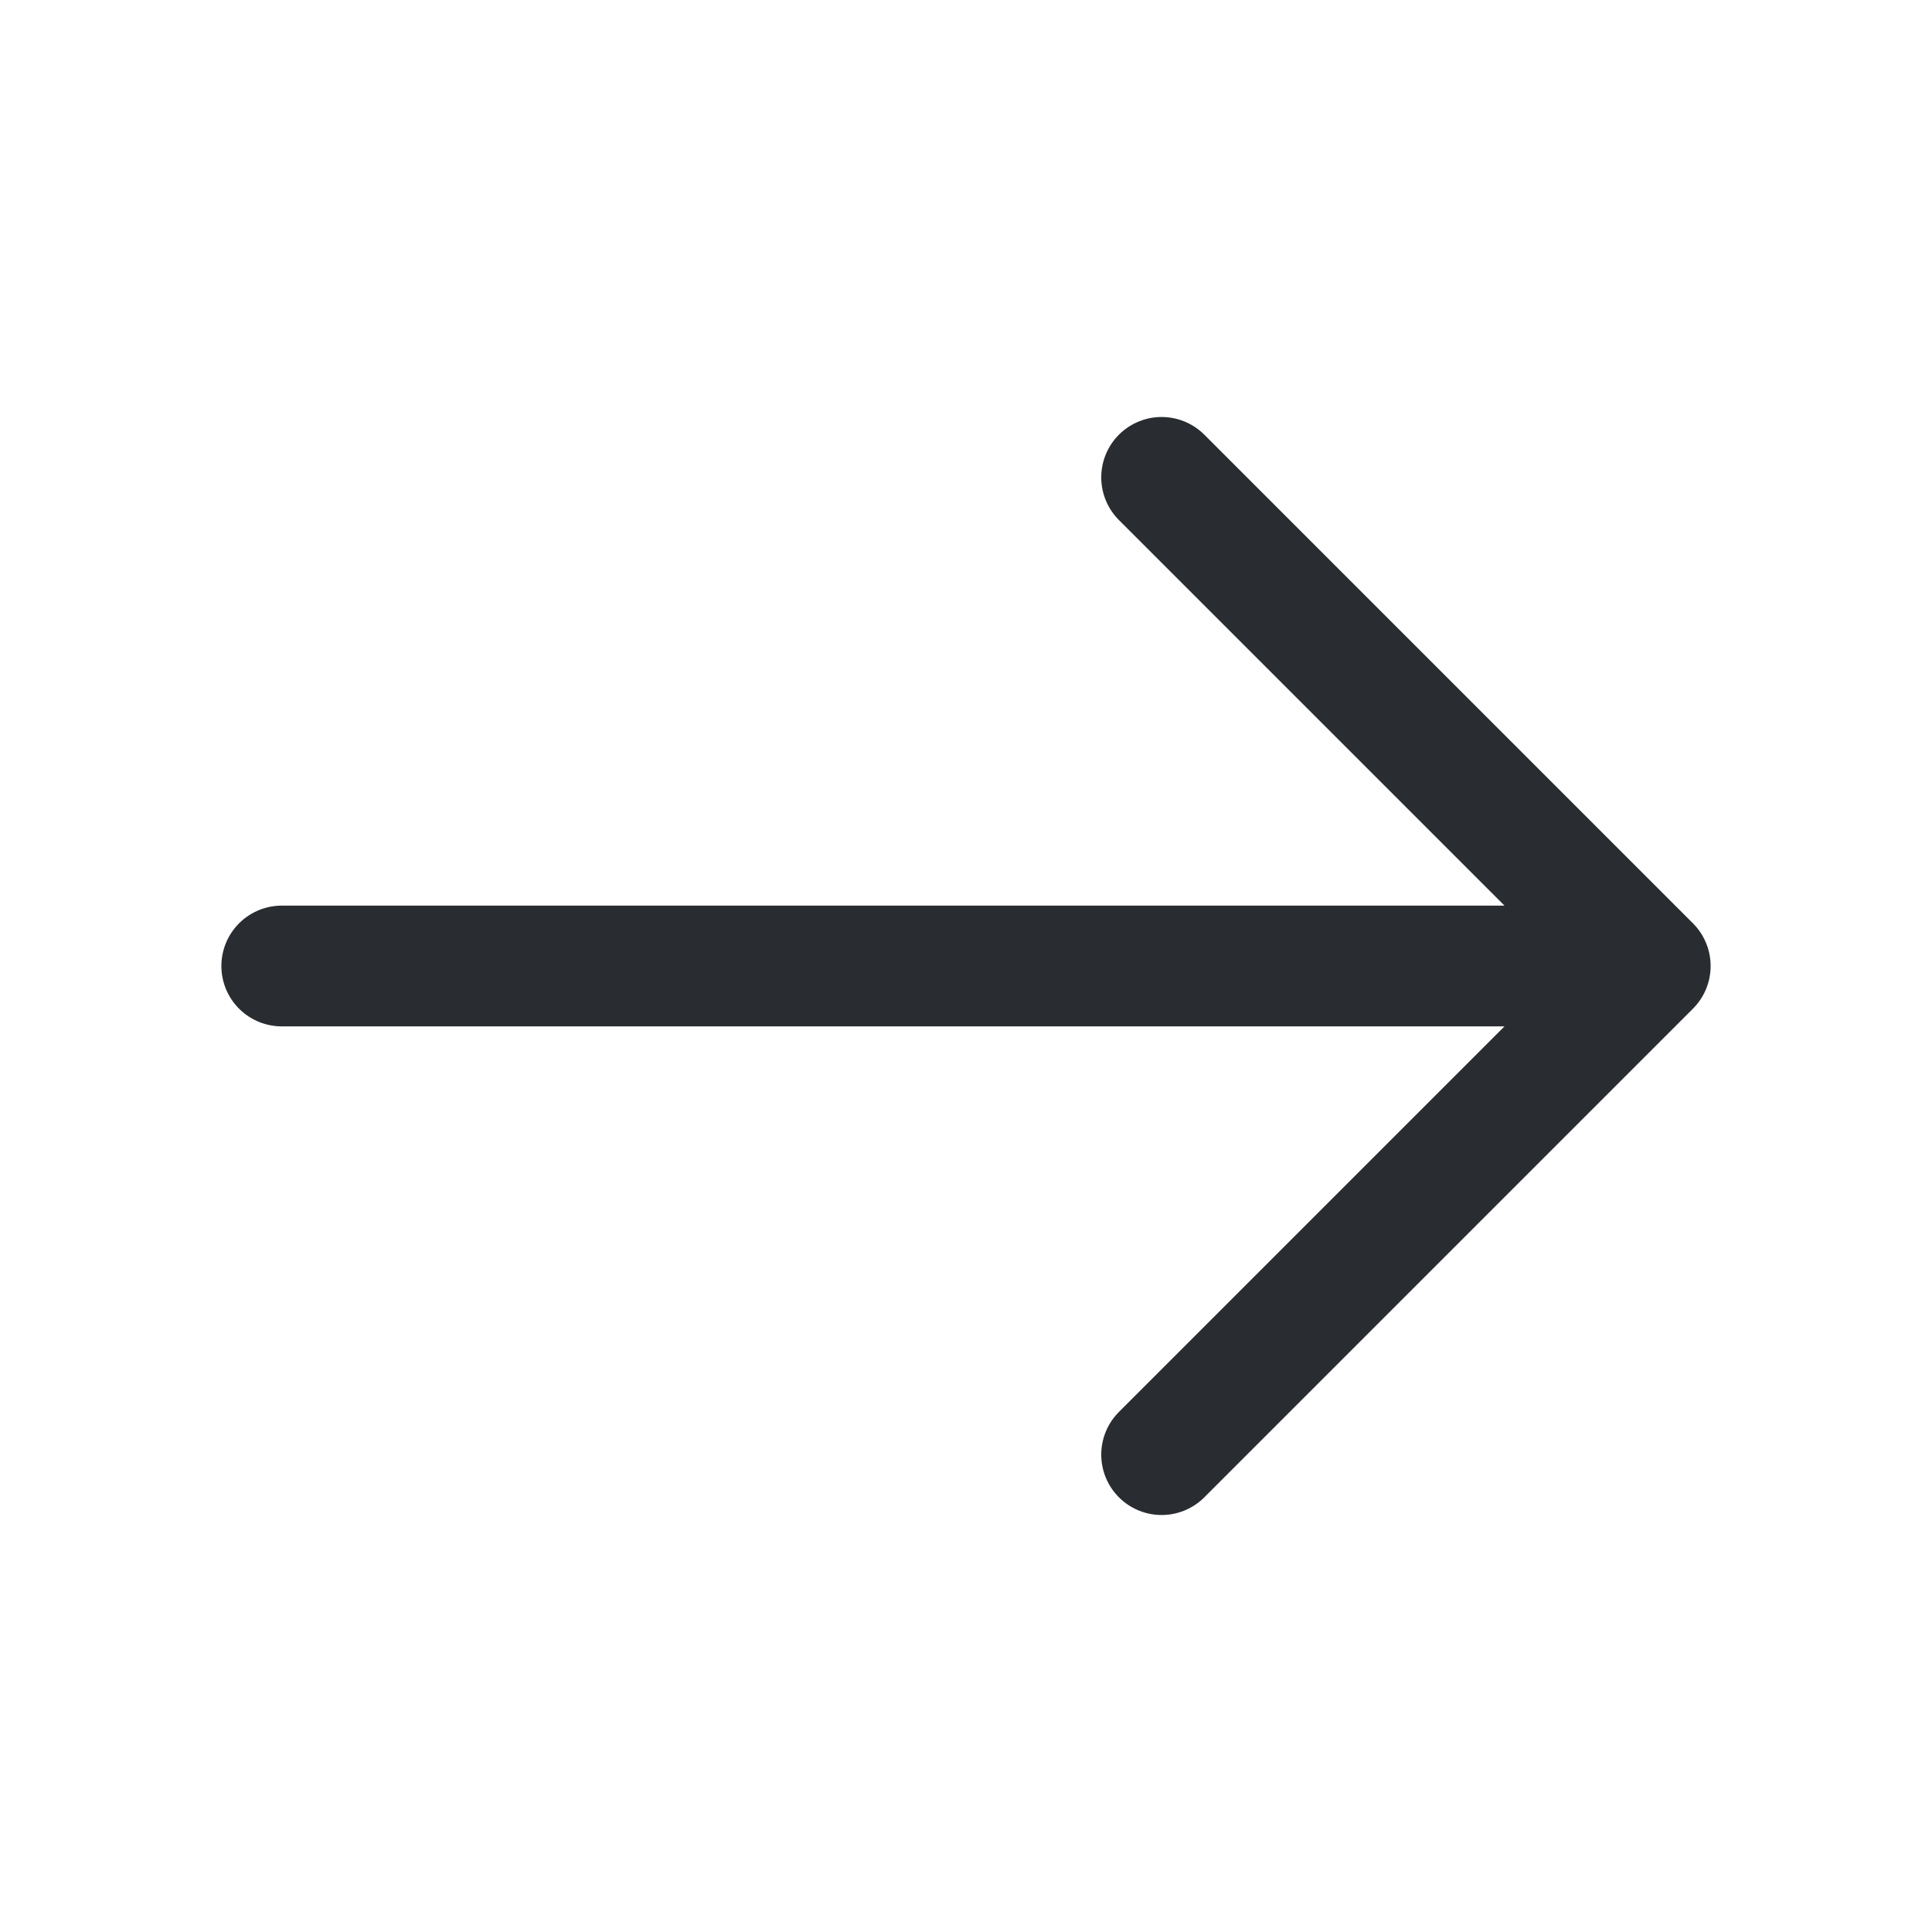
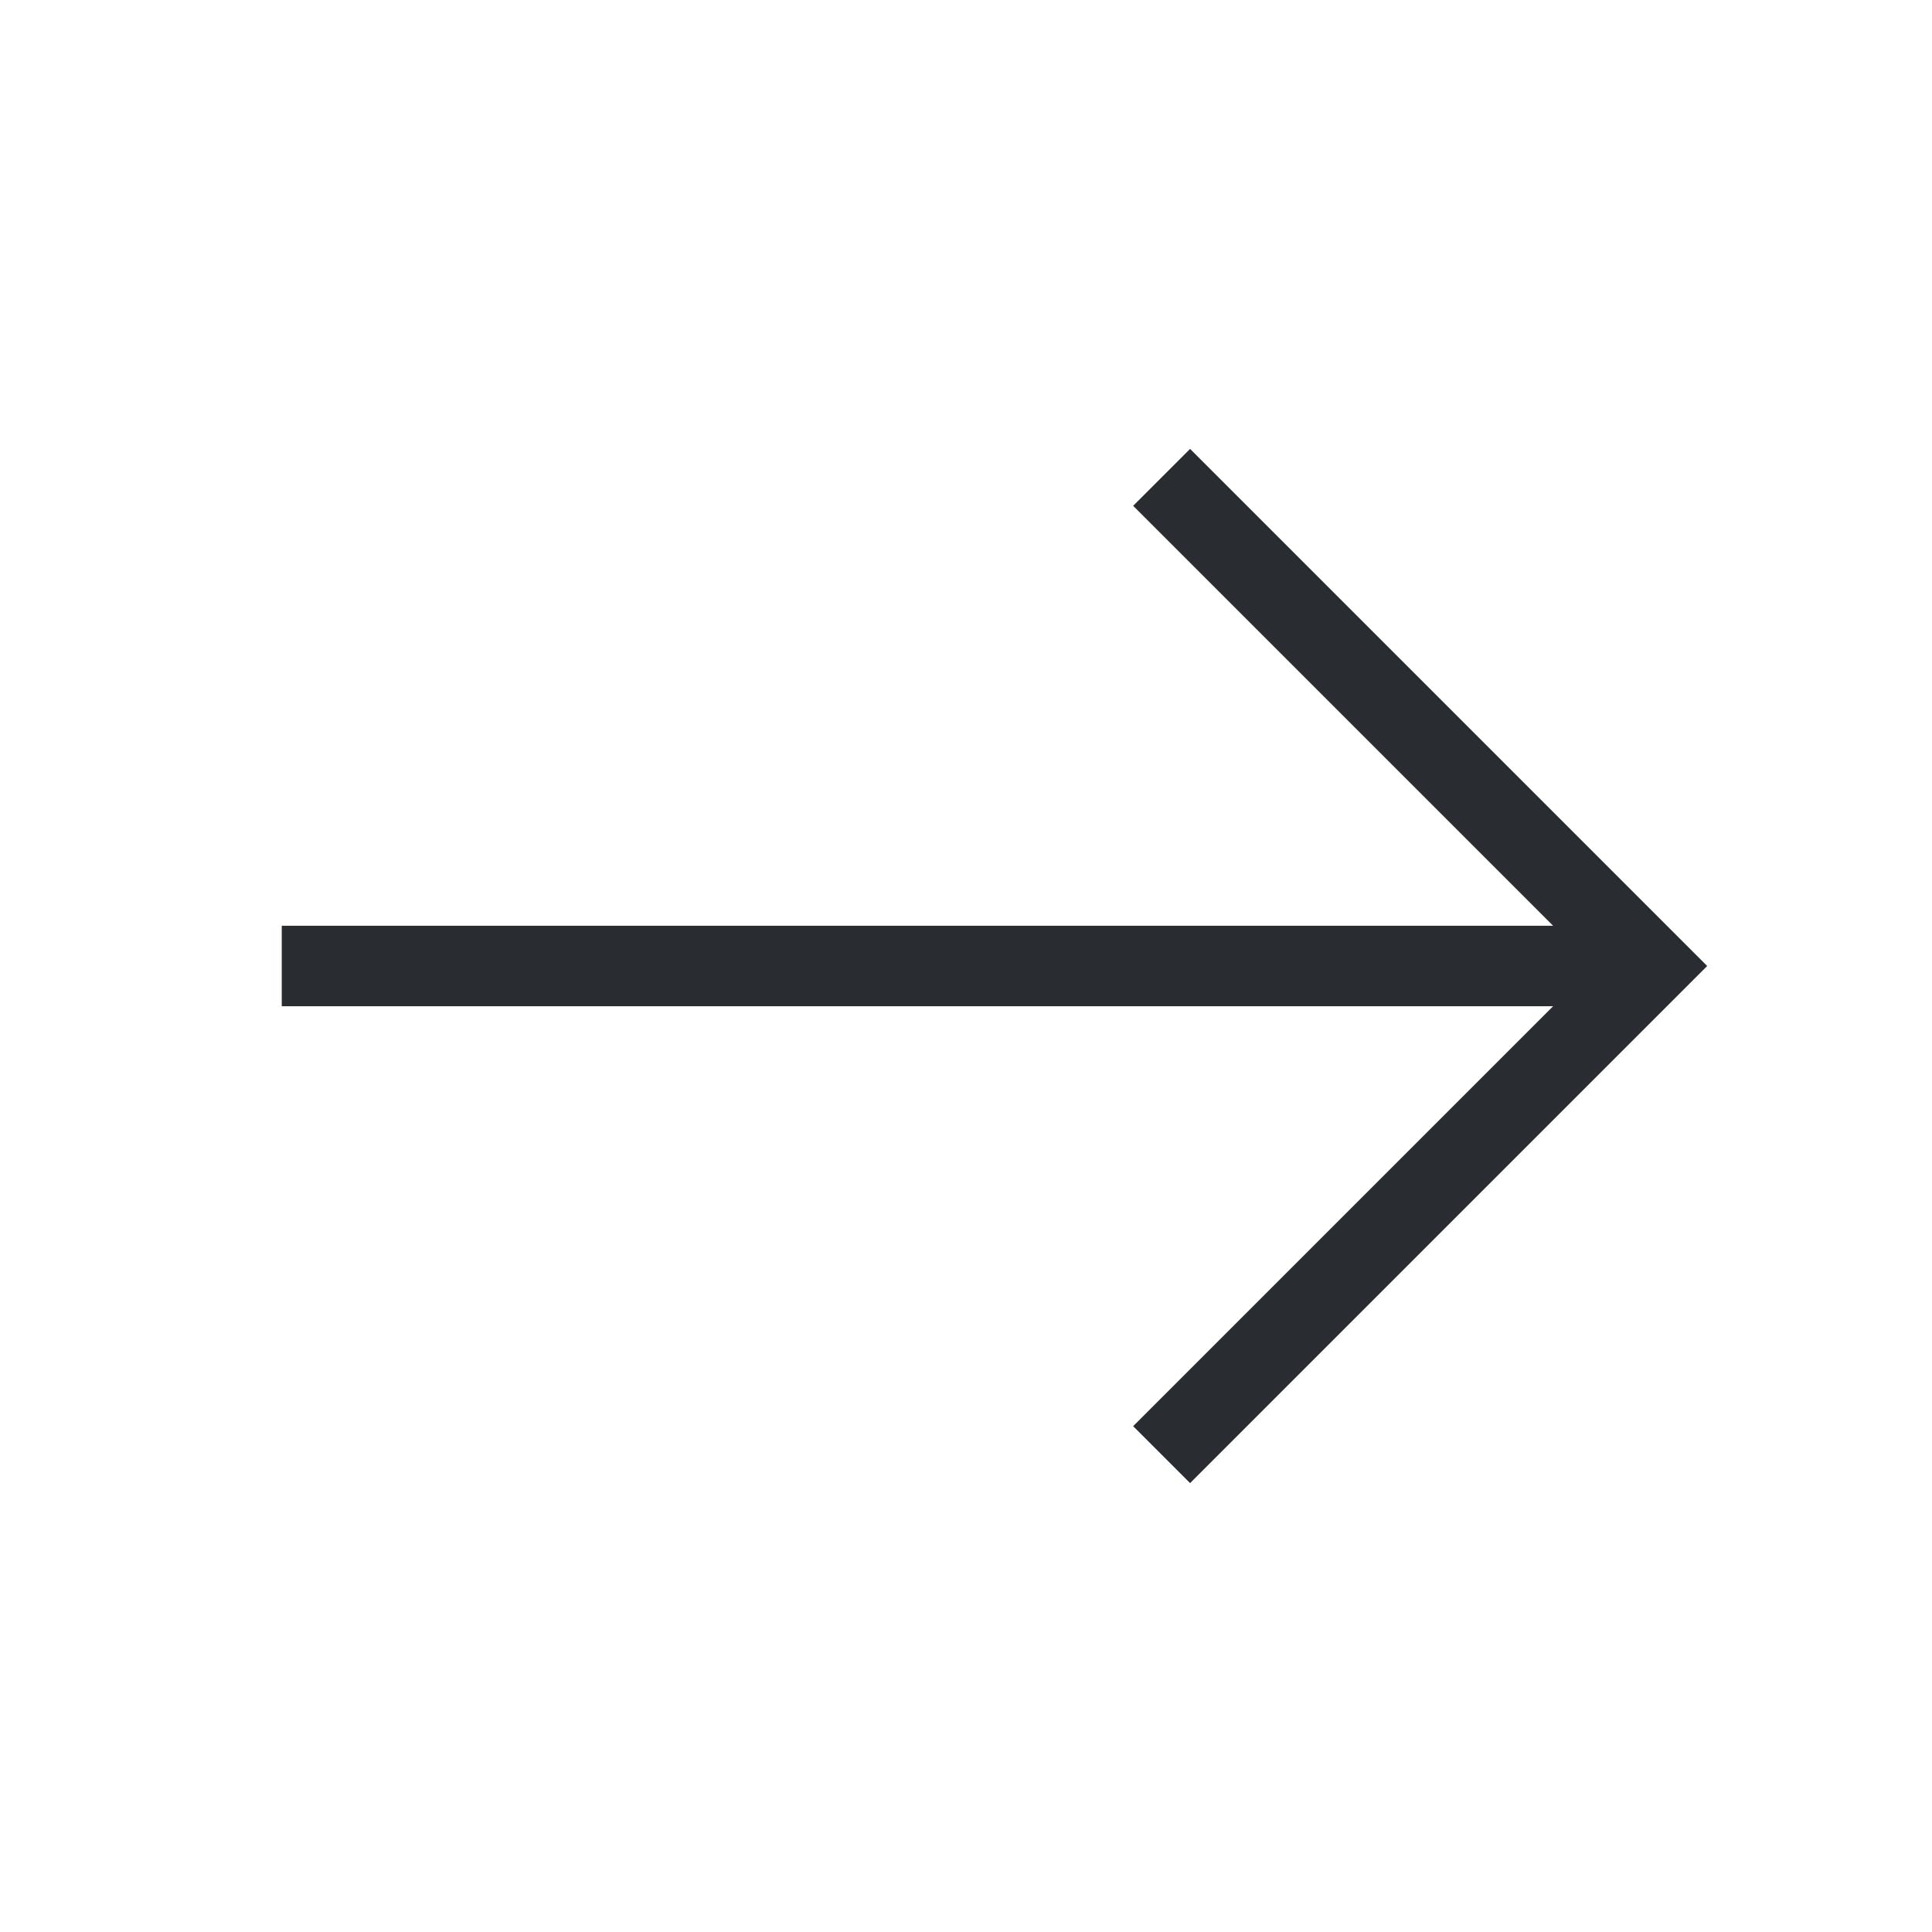
<svg xmlns="http://www.w3.org/2000/svg" width="24" height="24" fill="none">
-   <path stroke="#292D32" stroke-linecap="round" stroke-linejoin="round" stroke-miterlimit="10" stroke-width="1.5" d="M14.43 5.93 20.5 12l-6.07 6.07M3.5 12h16.83" />
+   <path stroke="#292D32" strokeLinecap="round" strokeLinejoin="round" strokeMiterlimit="10" strokeWidth="1.5" d="M14.43 5.93 20.5 12l-6.07 6.07M3.5 12h16.83" />
</svg>
